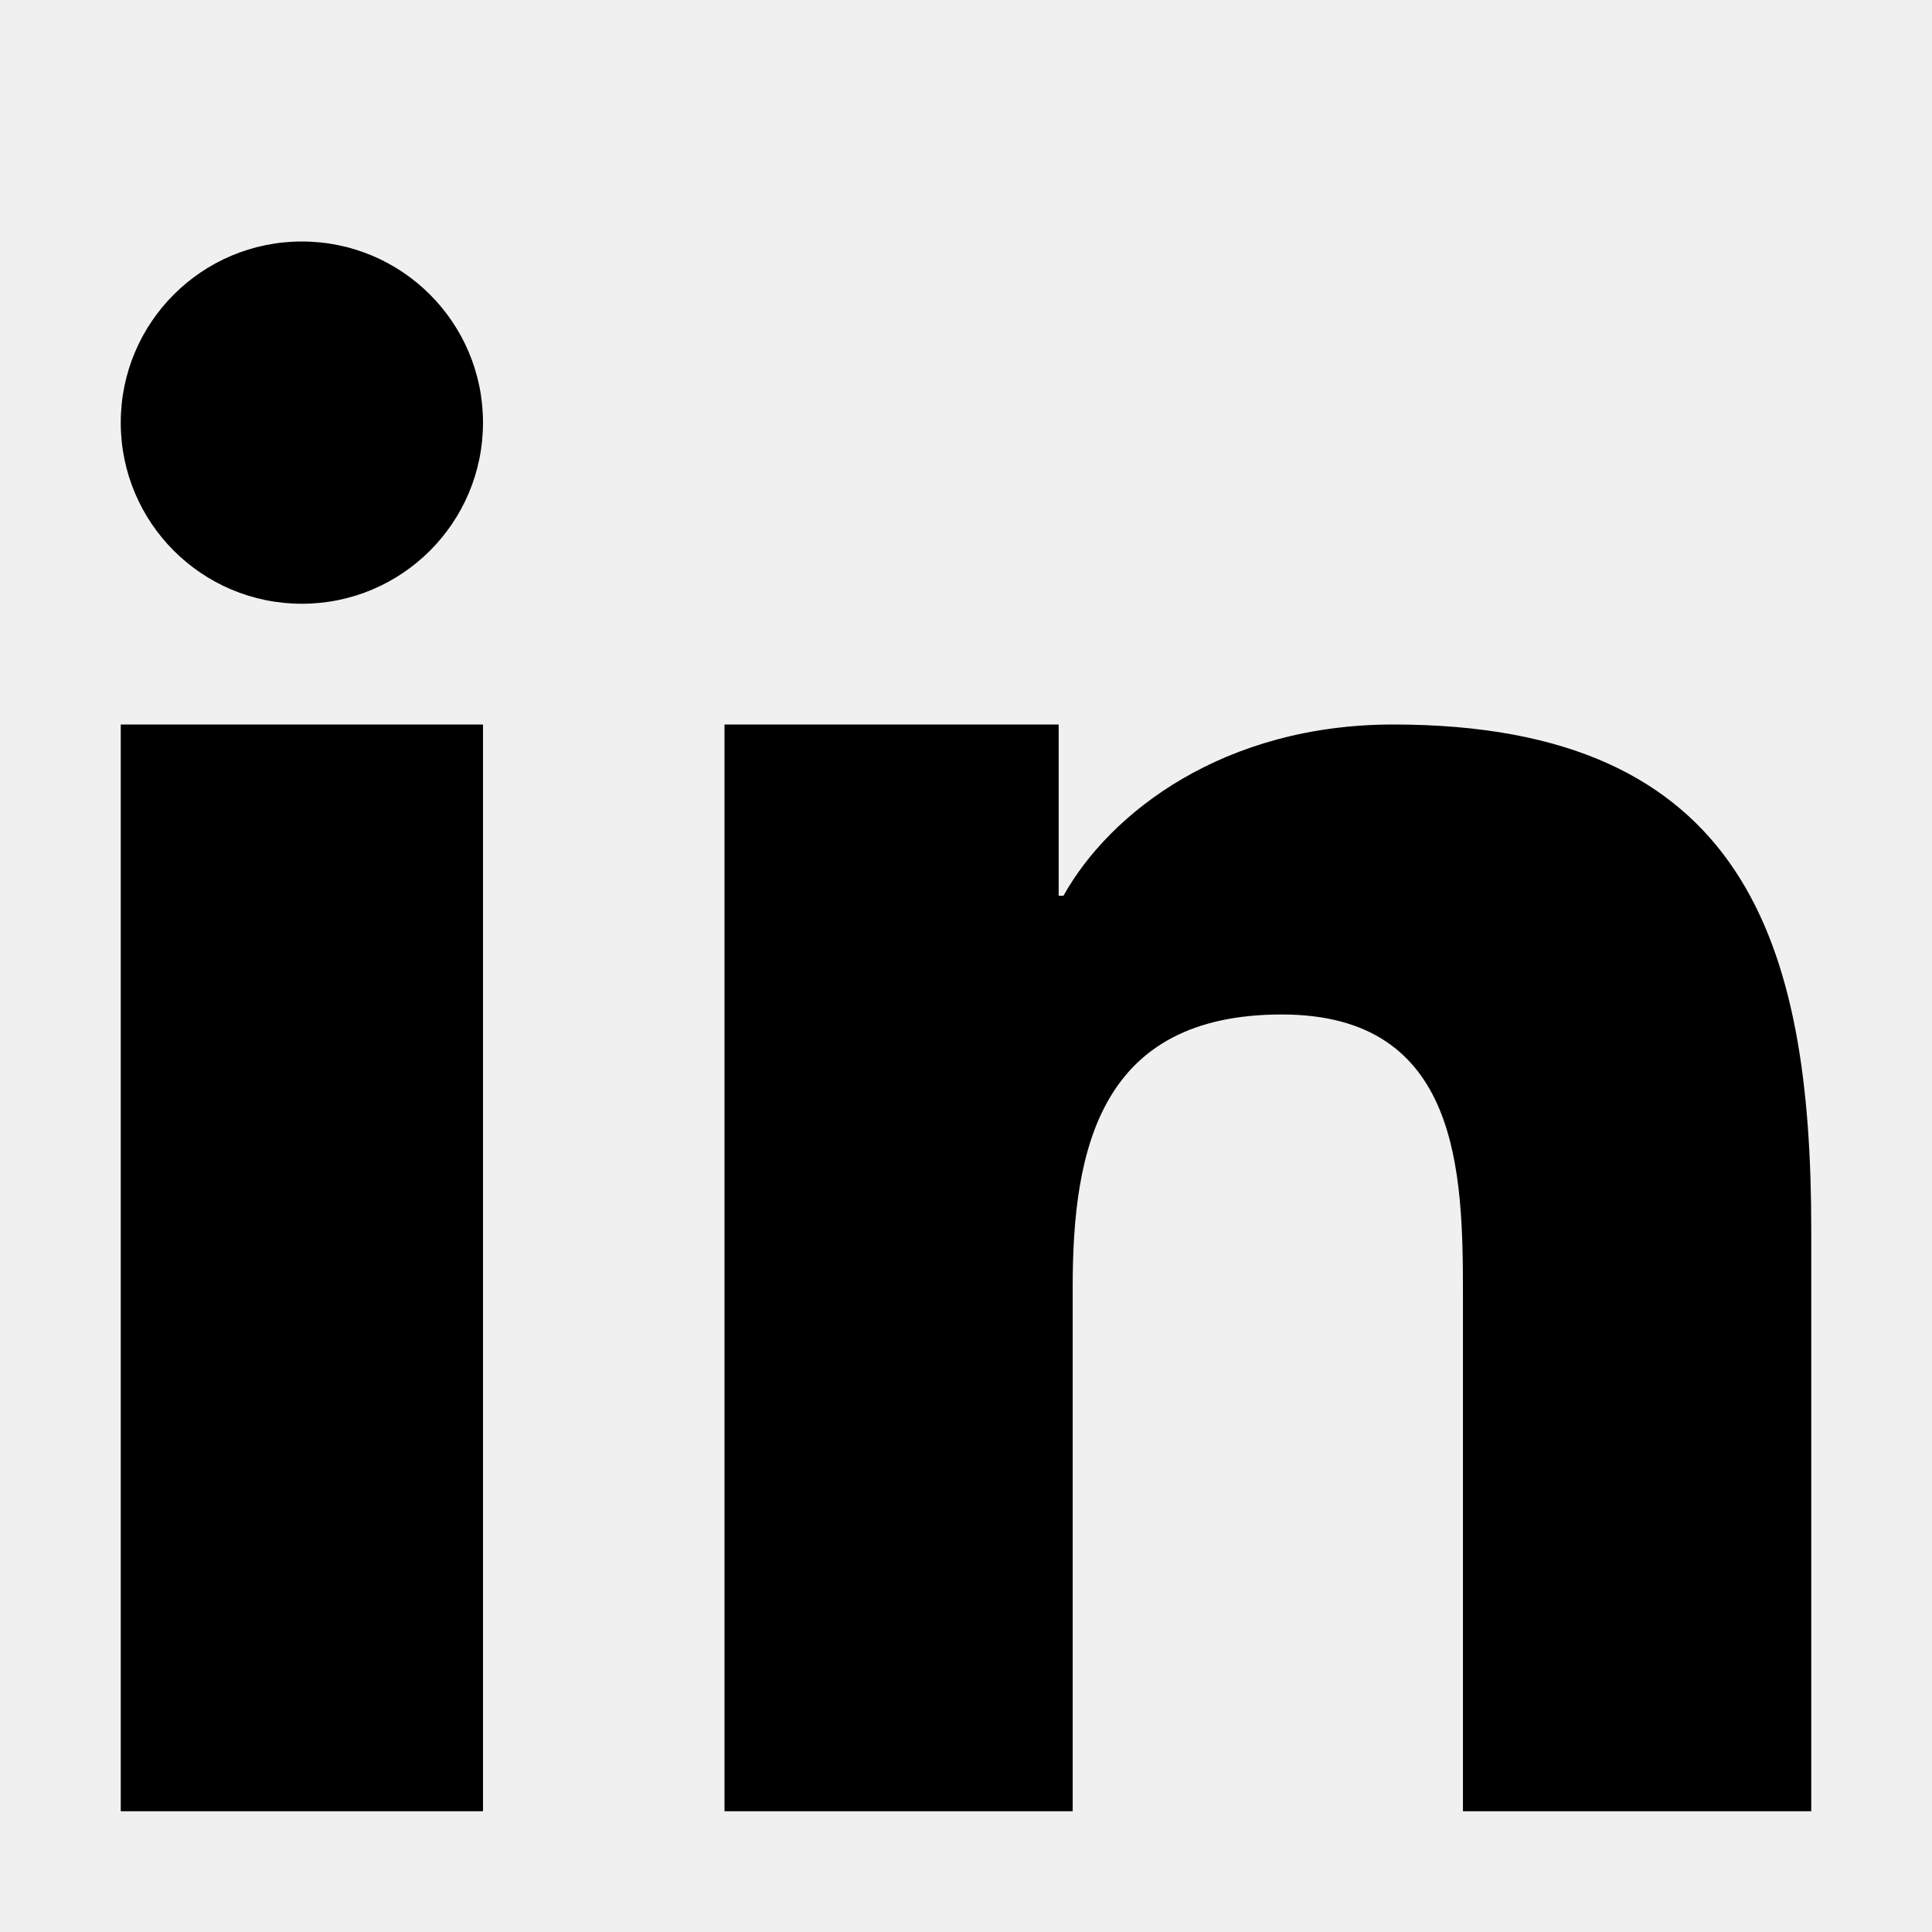
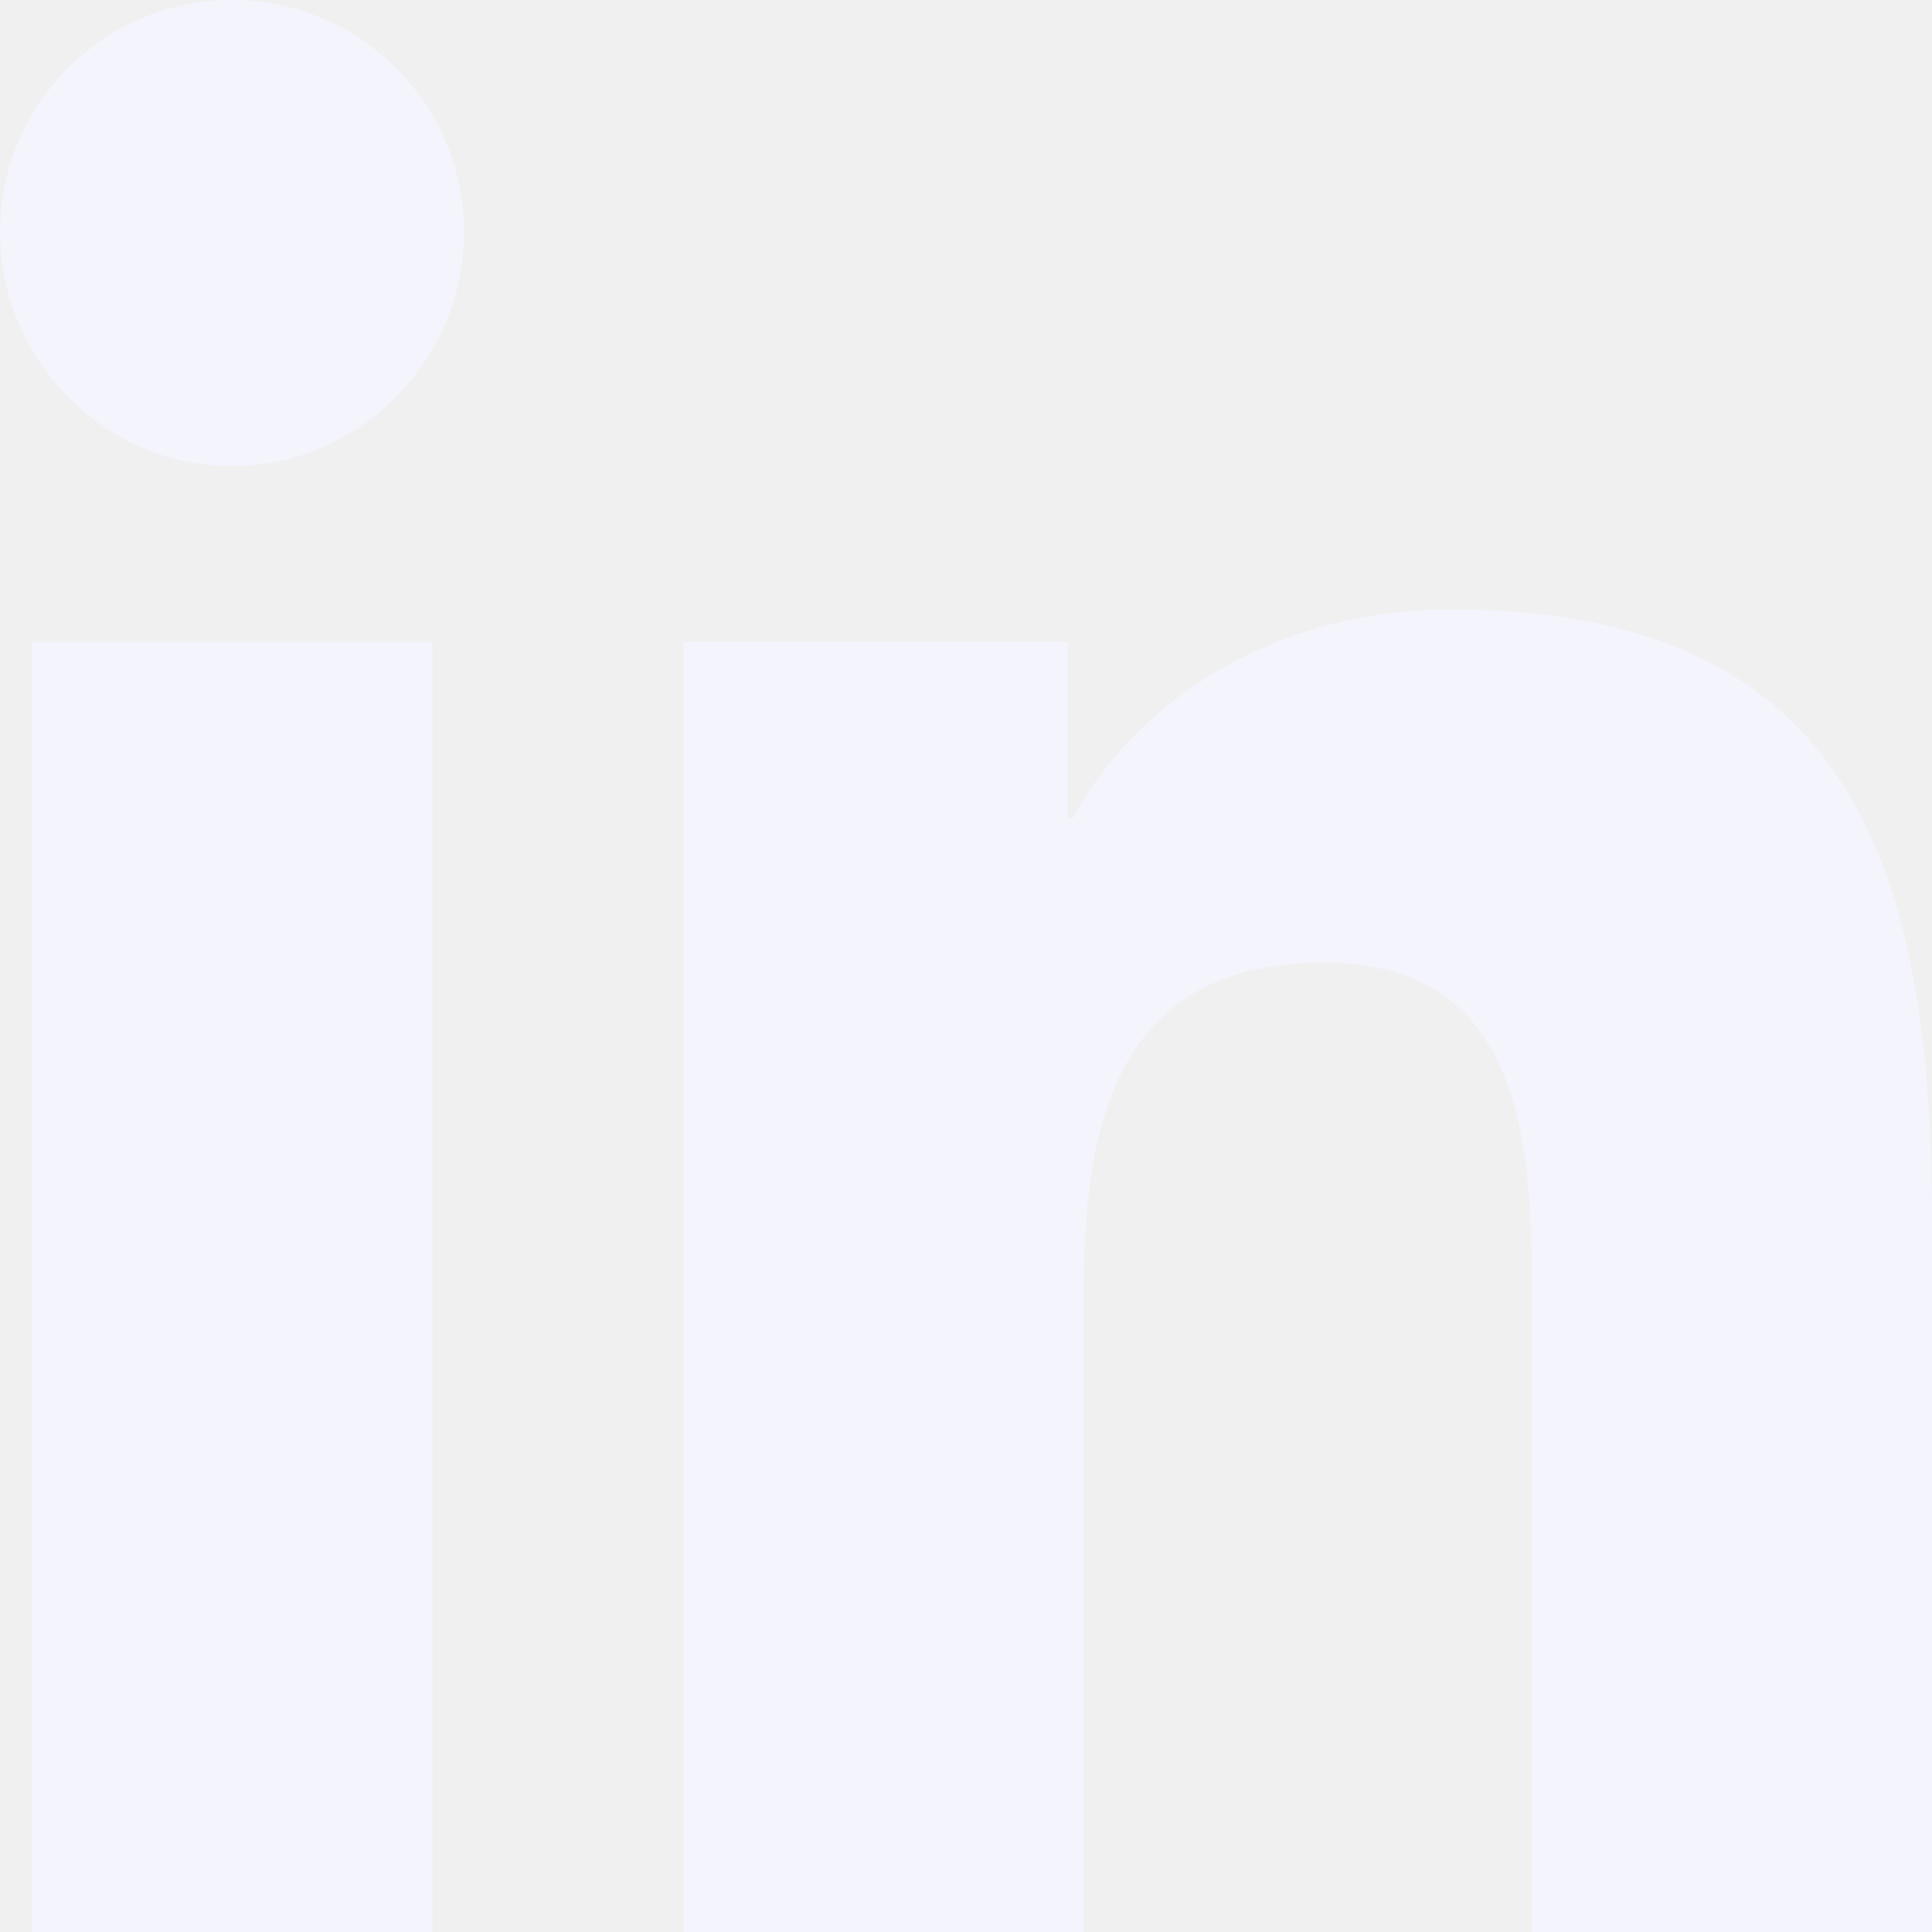
- <svg xmlns="http://www.w3.org/2000/svg" width="32" height="32">
-   <path d="M12 12h5.535v2.837h.079c.77-1.381 2.655-2.837 5.464-2.837C28.92 12 30 15.637 30 20.367V30h-5.769v-8.54c0-2.037-.042-4.657-3.001-4.657-3.005 0-3.463 2.218-3.463 4.509V30H12V12zM2 12h6v18H2V12zM8 7a3 3 0 1 1-6 0 3 3 0 0 1 6 0z" />
+ <svg xmlns="http://www.w3.org/2000/svg" width="16" height="16" fill="none">
+   <g fill="#F4F4FD" clip-path="url(#a)">
+     <path d="M15.996 16H16V10.13c0-2.87-.618-5.082-3.974-5.082-1.613 0-2.696.886-3.138 1.725h-.047V5.317H5.66V16h3.314v-5.29c0-1.392.264-2.738 1.988-2.738 1.7 0 1.725 1.589 1.725 2.828V16h3.31ZM.264 5.318h3.317V16H.264V5.318ZM1.921 0C.861 0 .001.86.001 1.92c0 1.06.86 1.94 1.92 1.94 1.061 0 1.922-.88 1.922-1.94S2.98 0 1.92 0Z" />
+   </g>
+   <defs>
+     <clipPath id="a">
+       <path fill="#fff" d="M0 0h16v16H0z" />
+     </clipPath>
+   </defs>
</svg>
